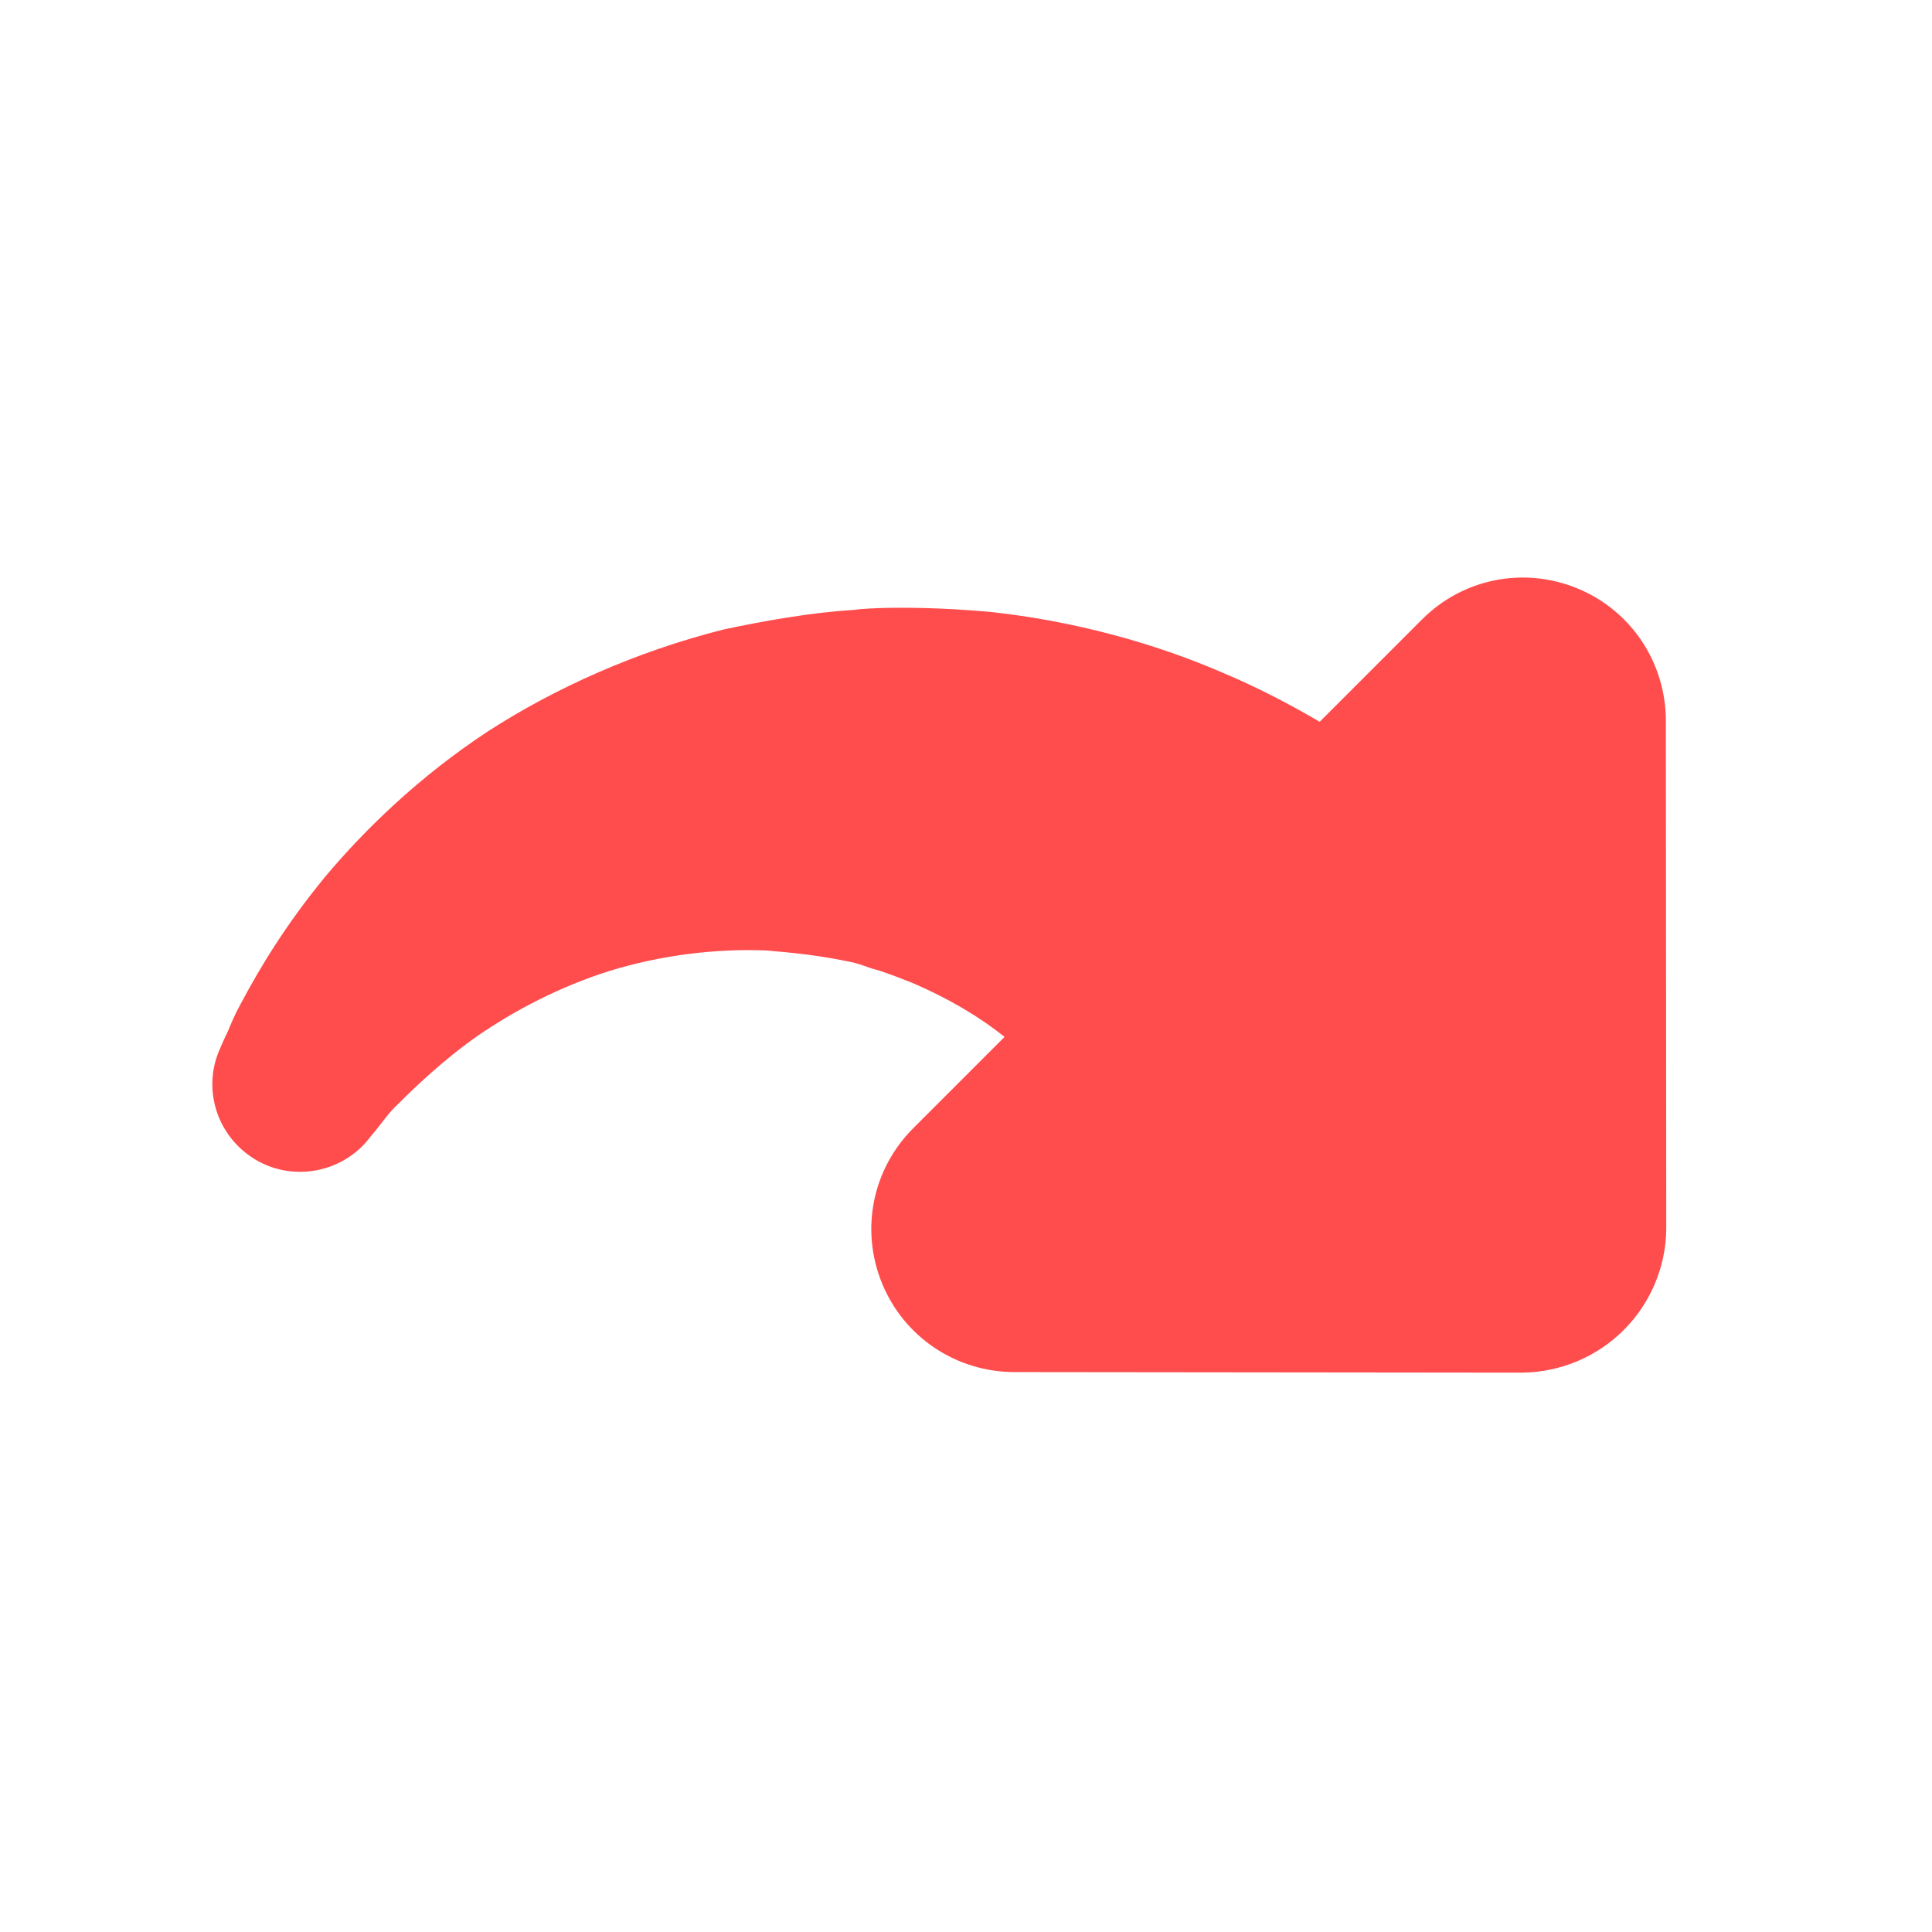
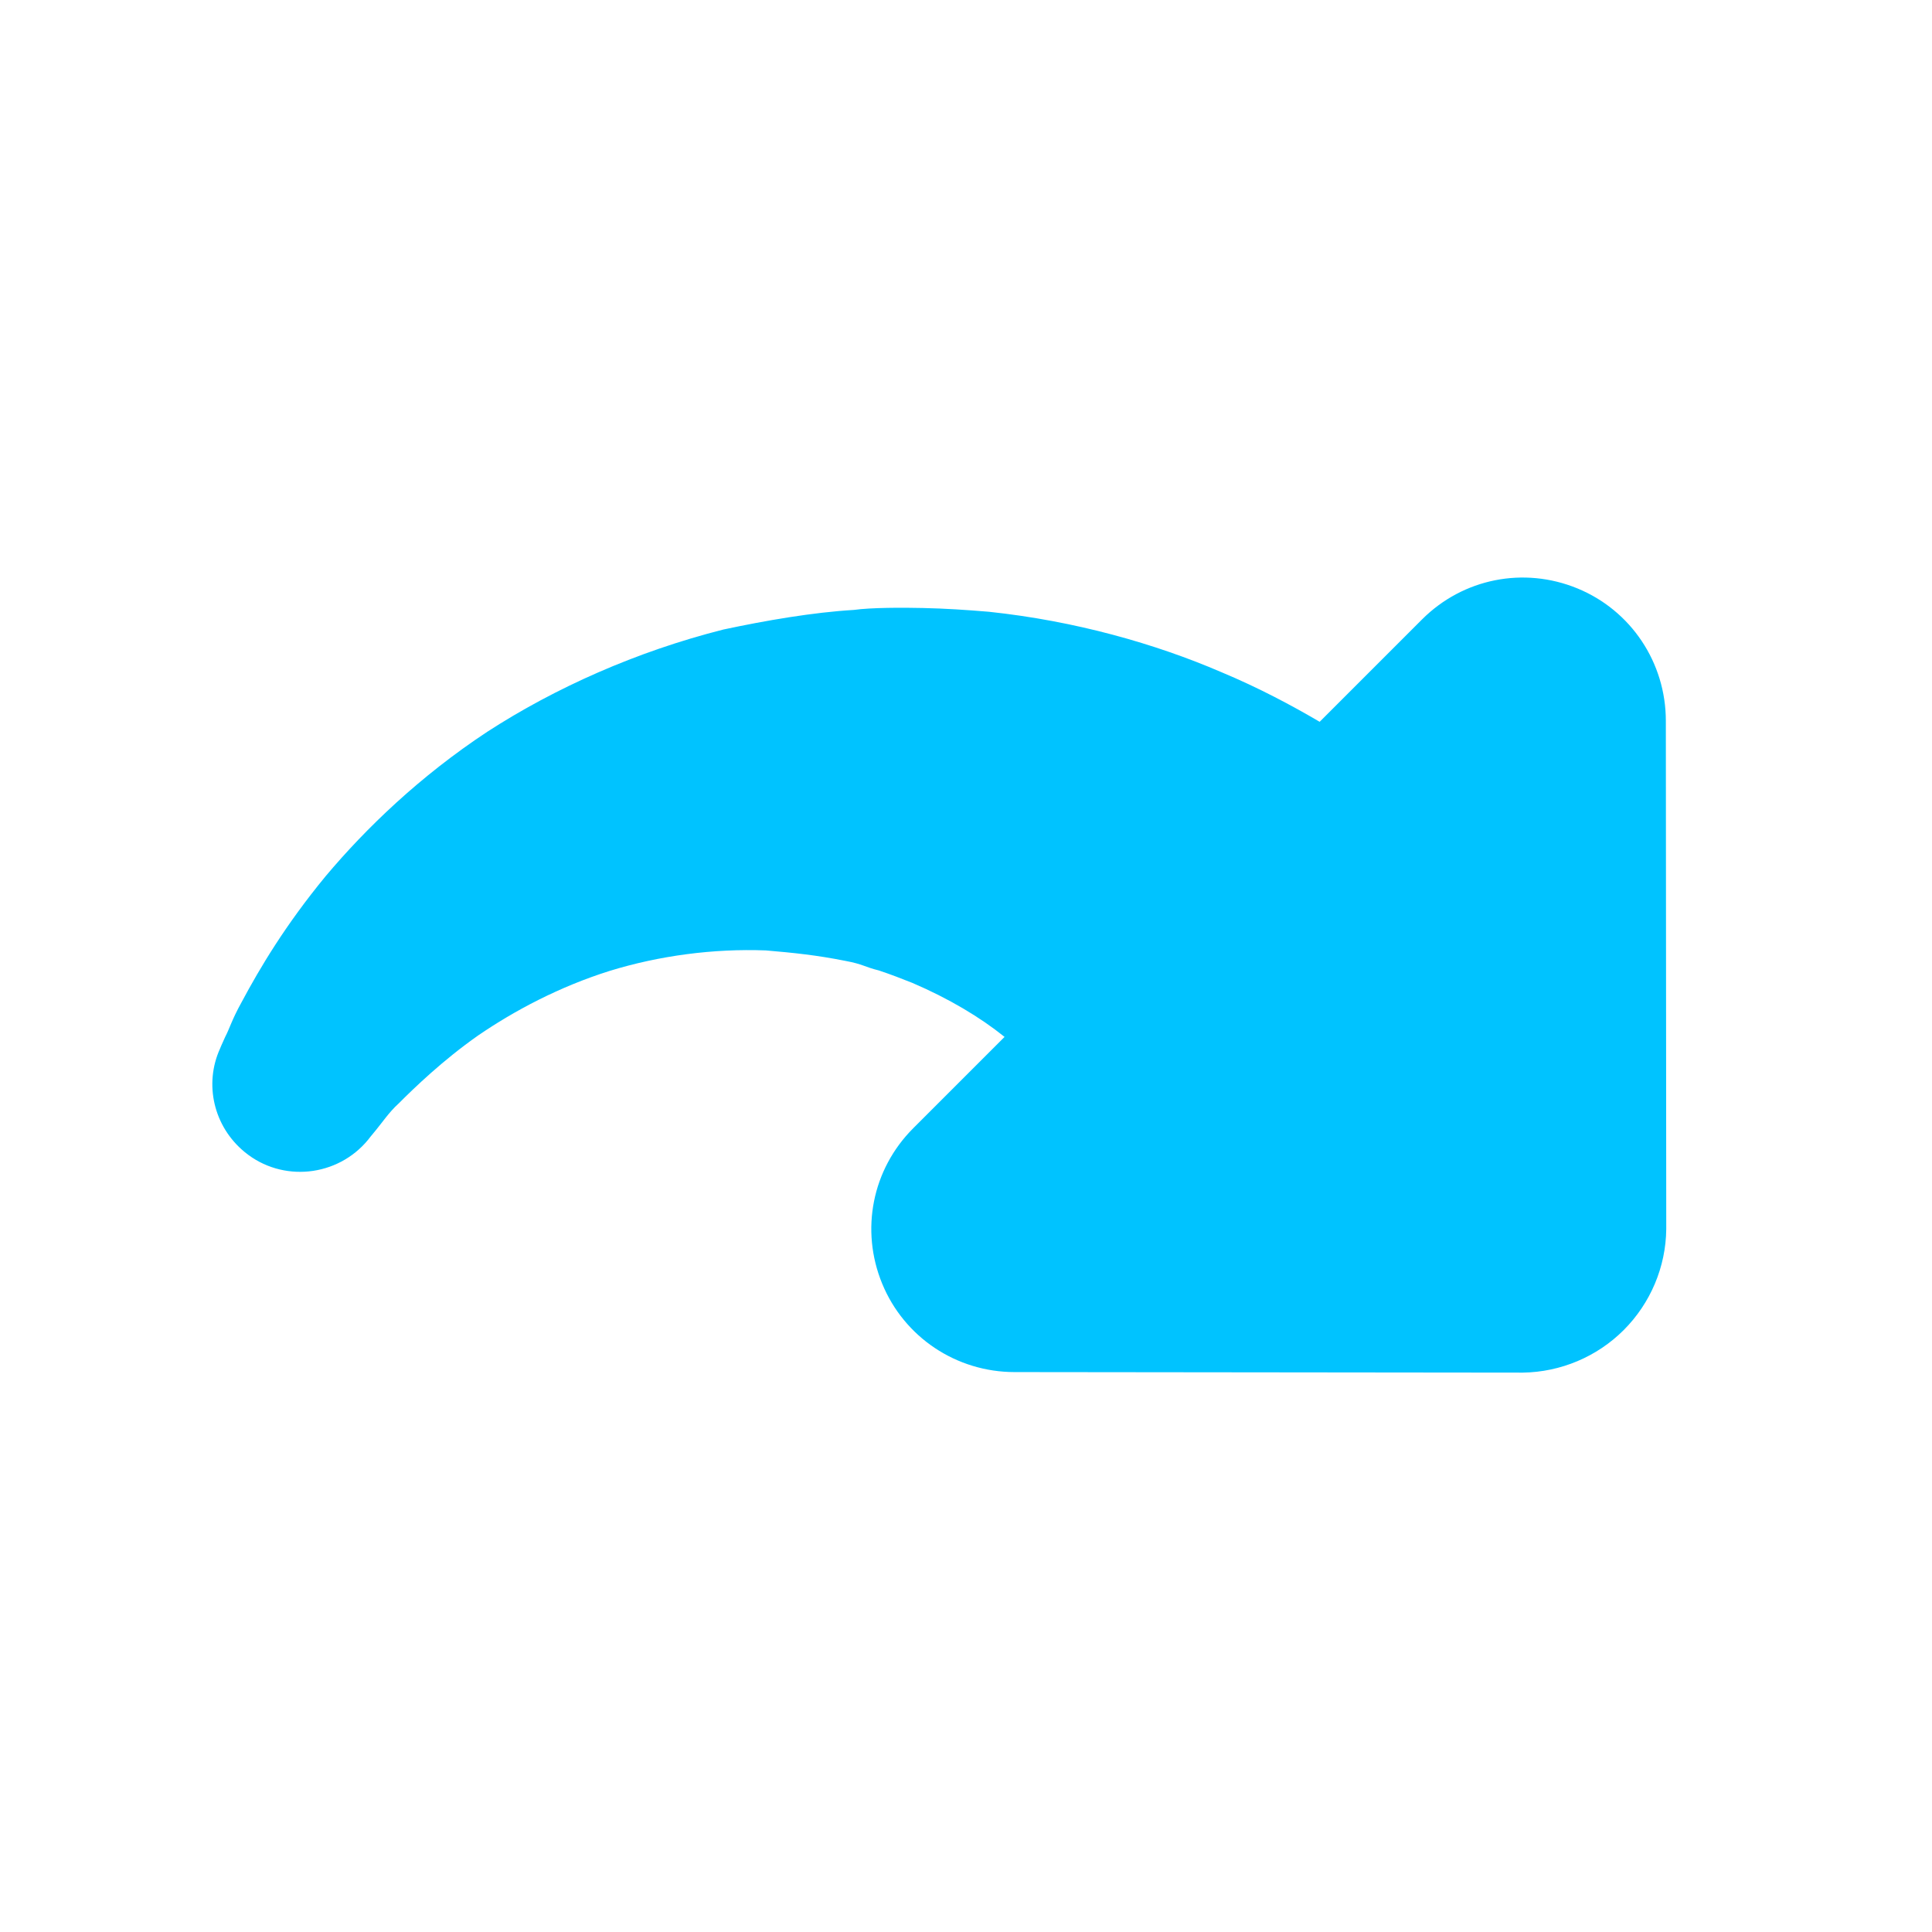
<svg xmlns="http://www.w3.org/2000/svg" width="20px" height="20px" viewBox="0 0 20 20" version="1.1">
  <defs />
  <g id="Page-1" stroke="none" stroke-width="1" fill="none" fill-rule="evenodd">
-     <g id="redo" fill="#FF4C4C">
+     <g id="redo" fill="#00c3ff">
      <path d="M17.558,12.77 L13.84,16.494 C13.561,16.767 13.183,16.921 12.79,16.921 C12.399,16.921 12.021,16.767 11.74,16.494 L8.024,12.77 C7.597,12.343 7.471,11.706 7.702,11.153 C7.933,10.6 8.465,10.243 9.067,10.243 L10.404,10.243 C10.369,9.921 10.278,9.557 10.124,9.172 C10.076,9.06 10.026,8.948 9.97,8.836 C9.893,8.71 9.901,8.675 9.795,8.521 C9.627,8.269 9.473,8.08 9.29,7.863 C8.92,7.464 8.472,7.121 7.996,6.869 C7.513,6.617 7.009,6.463 6.561,6.379 C6.12,6.302 5.714,6.295 5.476,6.295 C5.357,6.288 5.203,6.316 5.126,6.323 C5.042,6.33 4.993,6.337 4.993,6.337 C4.496,6.386 4.048,6.022 3.999,5.525 C3.957,5.105 4.202,4.727 4.573,4.587 C4.573,4.587 4.622,4.566 4.699,4.538 C4.79,4.51 4.874,4.461 5.07,4.405 C5.462,4.286 5.959,4.16 6.61,4.097 C7.254,4.041 8.031,4.055 8.851,4.223 C9.669,4.398 10.53,4.727 11.328,5.203 C11.706,5.448 12.112,5.735 12.427,6.015 C12.567,6.12 12.805,6.358 12.945,6.505 C13.106,6.673 13.253,6.841 13.401,7.016 C13.967,7.716 14.387,8.472 14.66,9.158 C14.821,9.55 14.933,9.921 15.017,10.243 L16.515,10.243 C17.117,10.243 17.649,10.6 17.88,11.153 C18.111,11.706 17.985,12.343 17.558,12.77" id="Fill-1" transform="translate(10.99425, 10.49425) rotate(-45) translate(-10.99425, -10.49425) " />
    </g>
  </g>
</svg>
